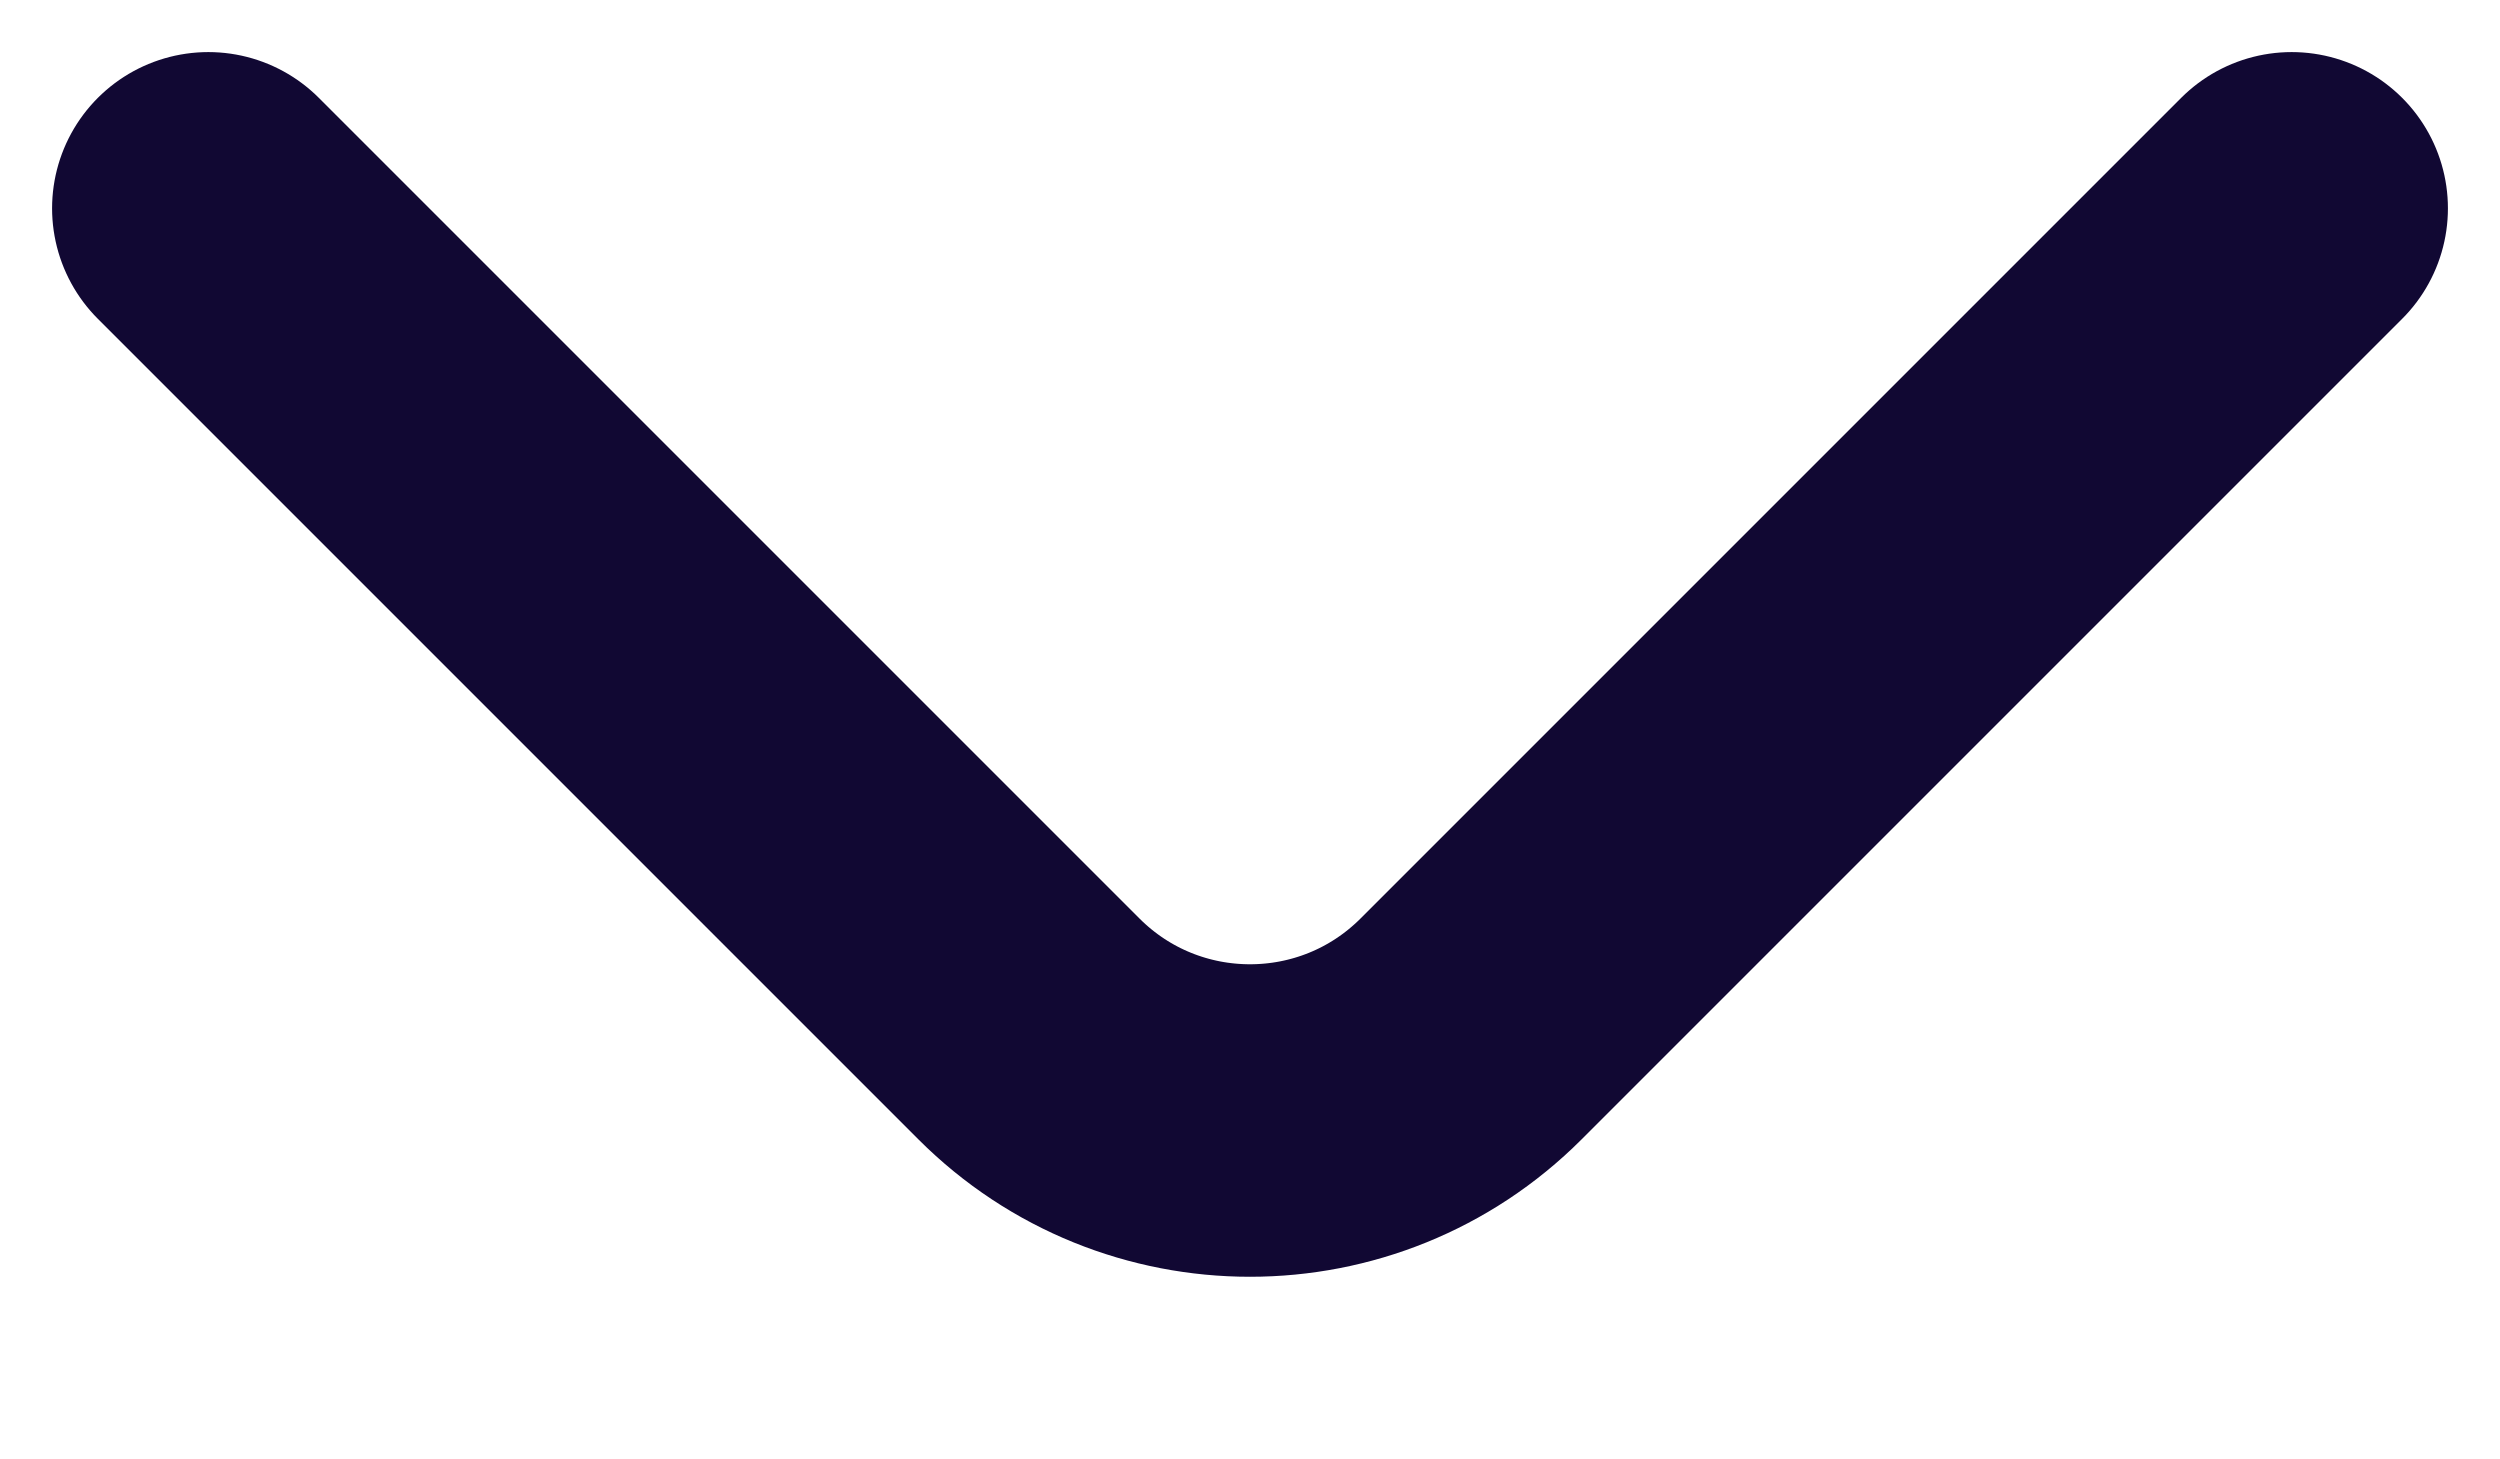
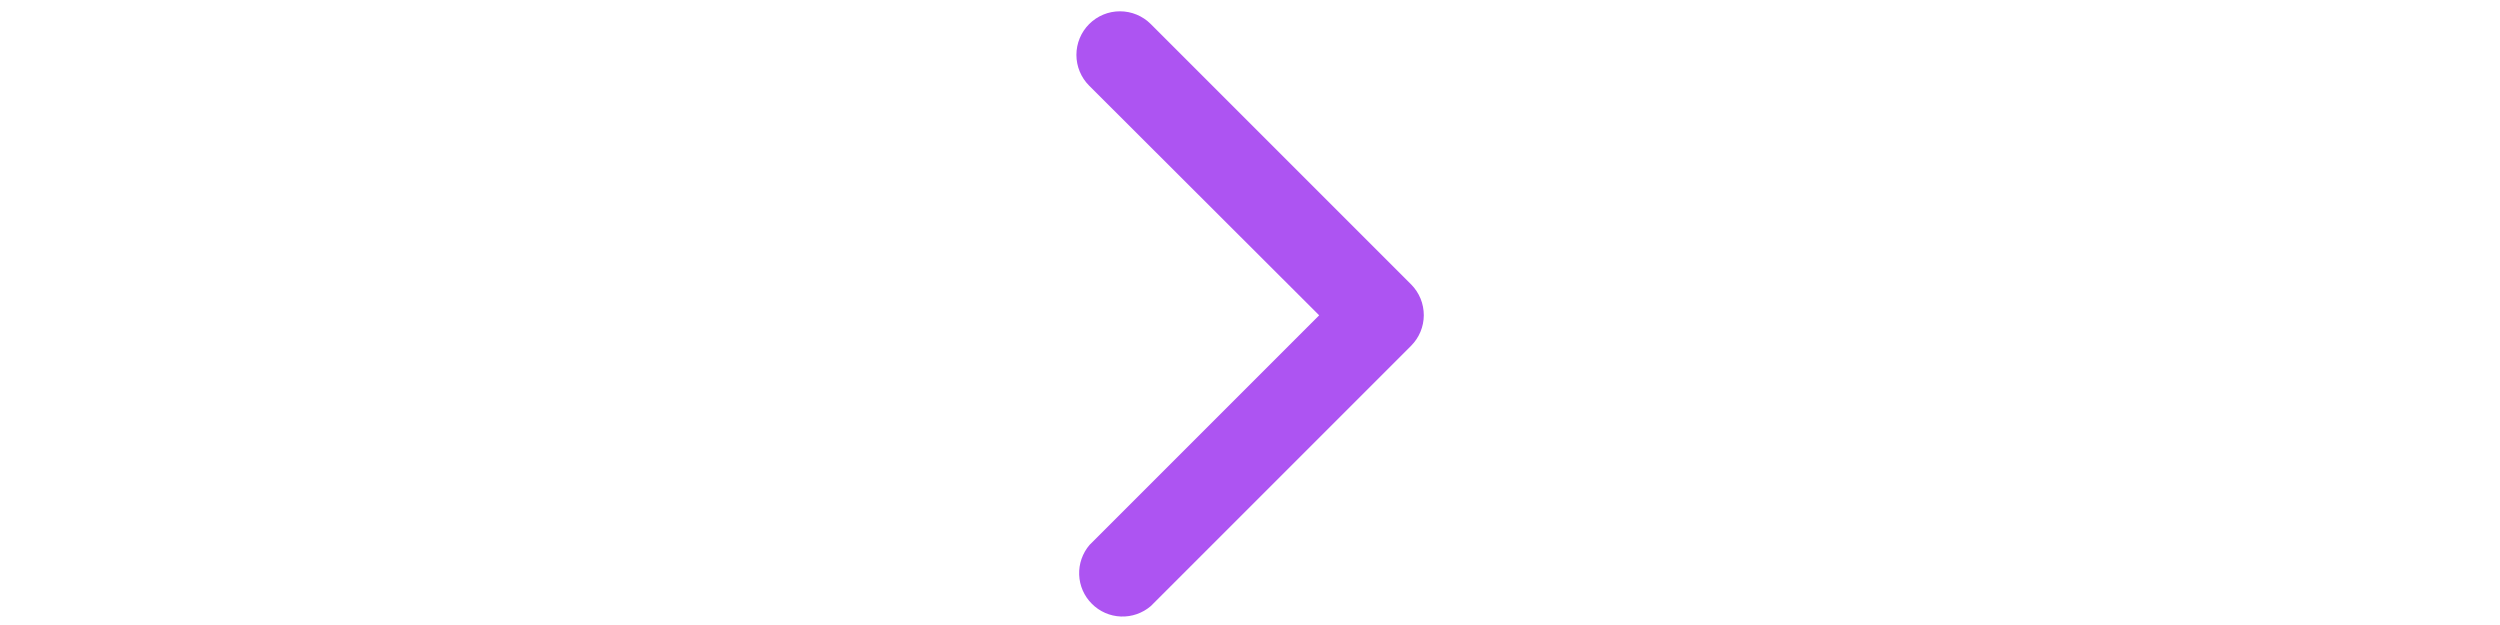
- <svg xmlns="http://www.w3.org/2000/svg" width="12" height="7" viewBox="0 0 12 7" fill="none">
-   <path id="Vector 5" d="M1 1L4.939 4.939C5.525 5.525 6.475 5.525 7.061 4.939C8.414 3.586 9.43 2.57 11 1" stroke="#110833" stroke-width="1.5" stroke-linecap="round" />
+ <svg xmlns="http://www.w3.org/2000/svg" width="20" height="5" viewBox="0 0 8 12" fill="none">
+   <g id="16">
+     <path id="Vector" d="M7.337 6.054C7.337 5.944 7.316 5.835 7.275 5.734C7.233 5.632 7.172 5.54 7.095 5.462L2.095 0.462C1.938 0.305 1.725 0.217 1.503 0.217C1.281 0.217 1.069 0.305 0.912 0.462C0.755 0.619 0.667 0.832 0.667 1.054C0.667 1.275 0.755 1.488 0.912 1.645L5.328 6.054L0.92 10.462C0.784 10.621 0.712 10.826 0.72 11.036C0.728 11.246 0.815 11.445 0.964 11.593C1.112 11.742 1.311 11.829 1.521 11.837C1.731 11.845 1.936 11.773 2.095 11.637L7.095 6.637C7.249 6.482 7.336 6.272 7.337 6.054Z" fill="#AD54F2" />
+   </g>
</svg>
